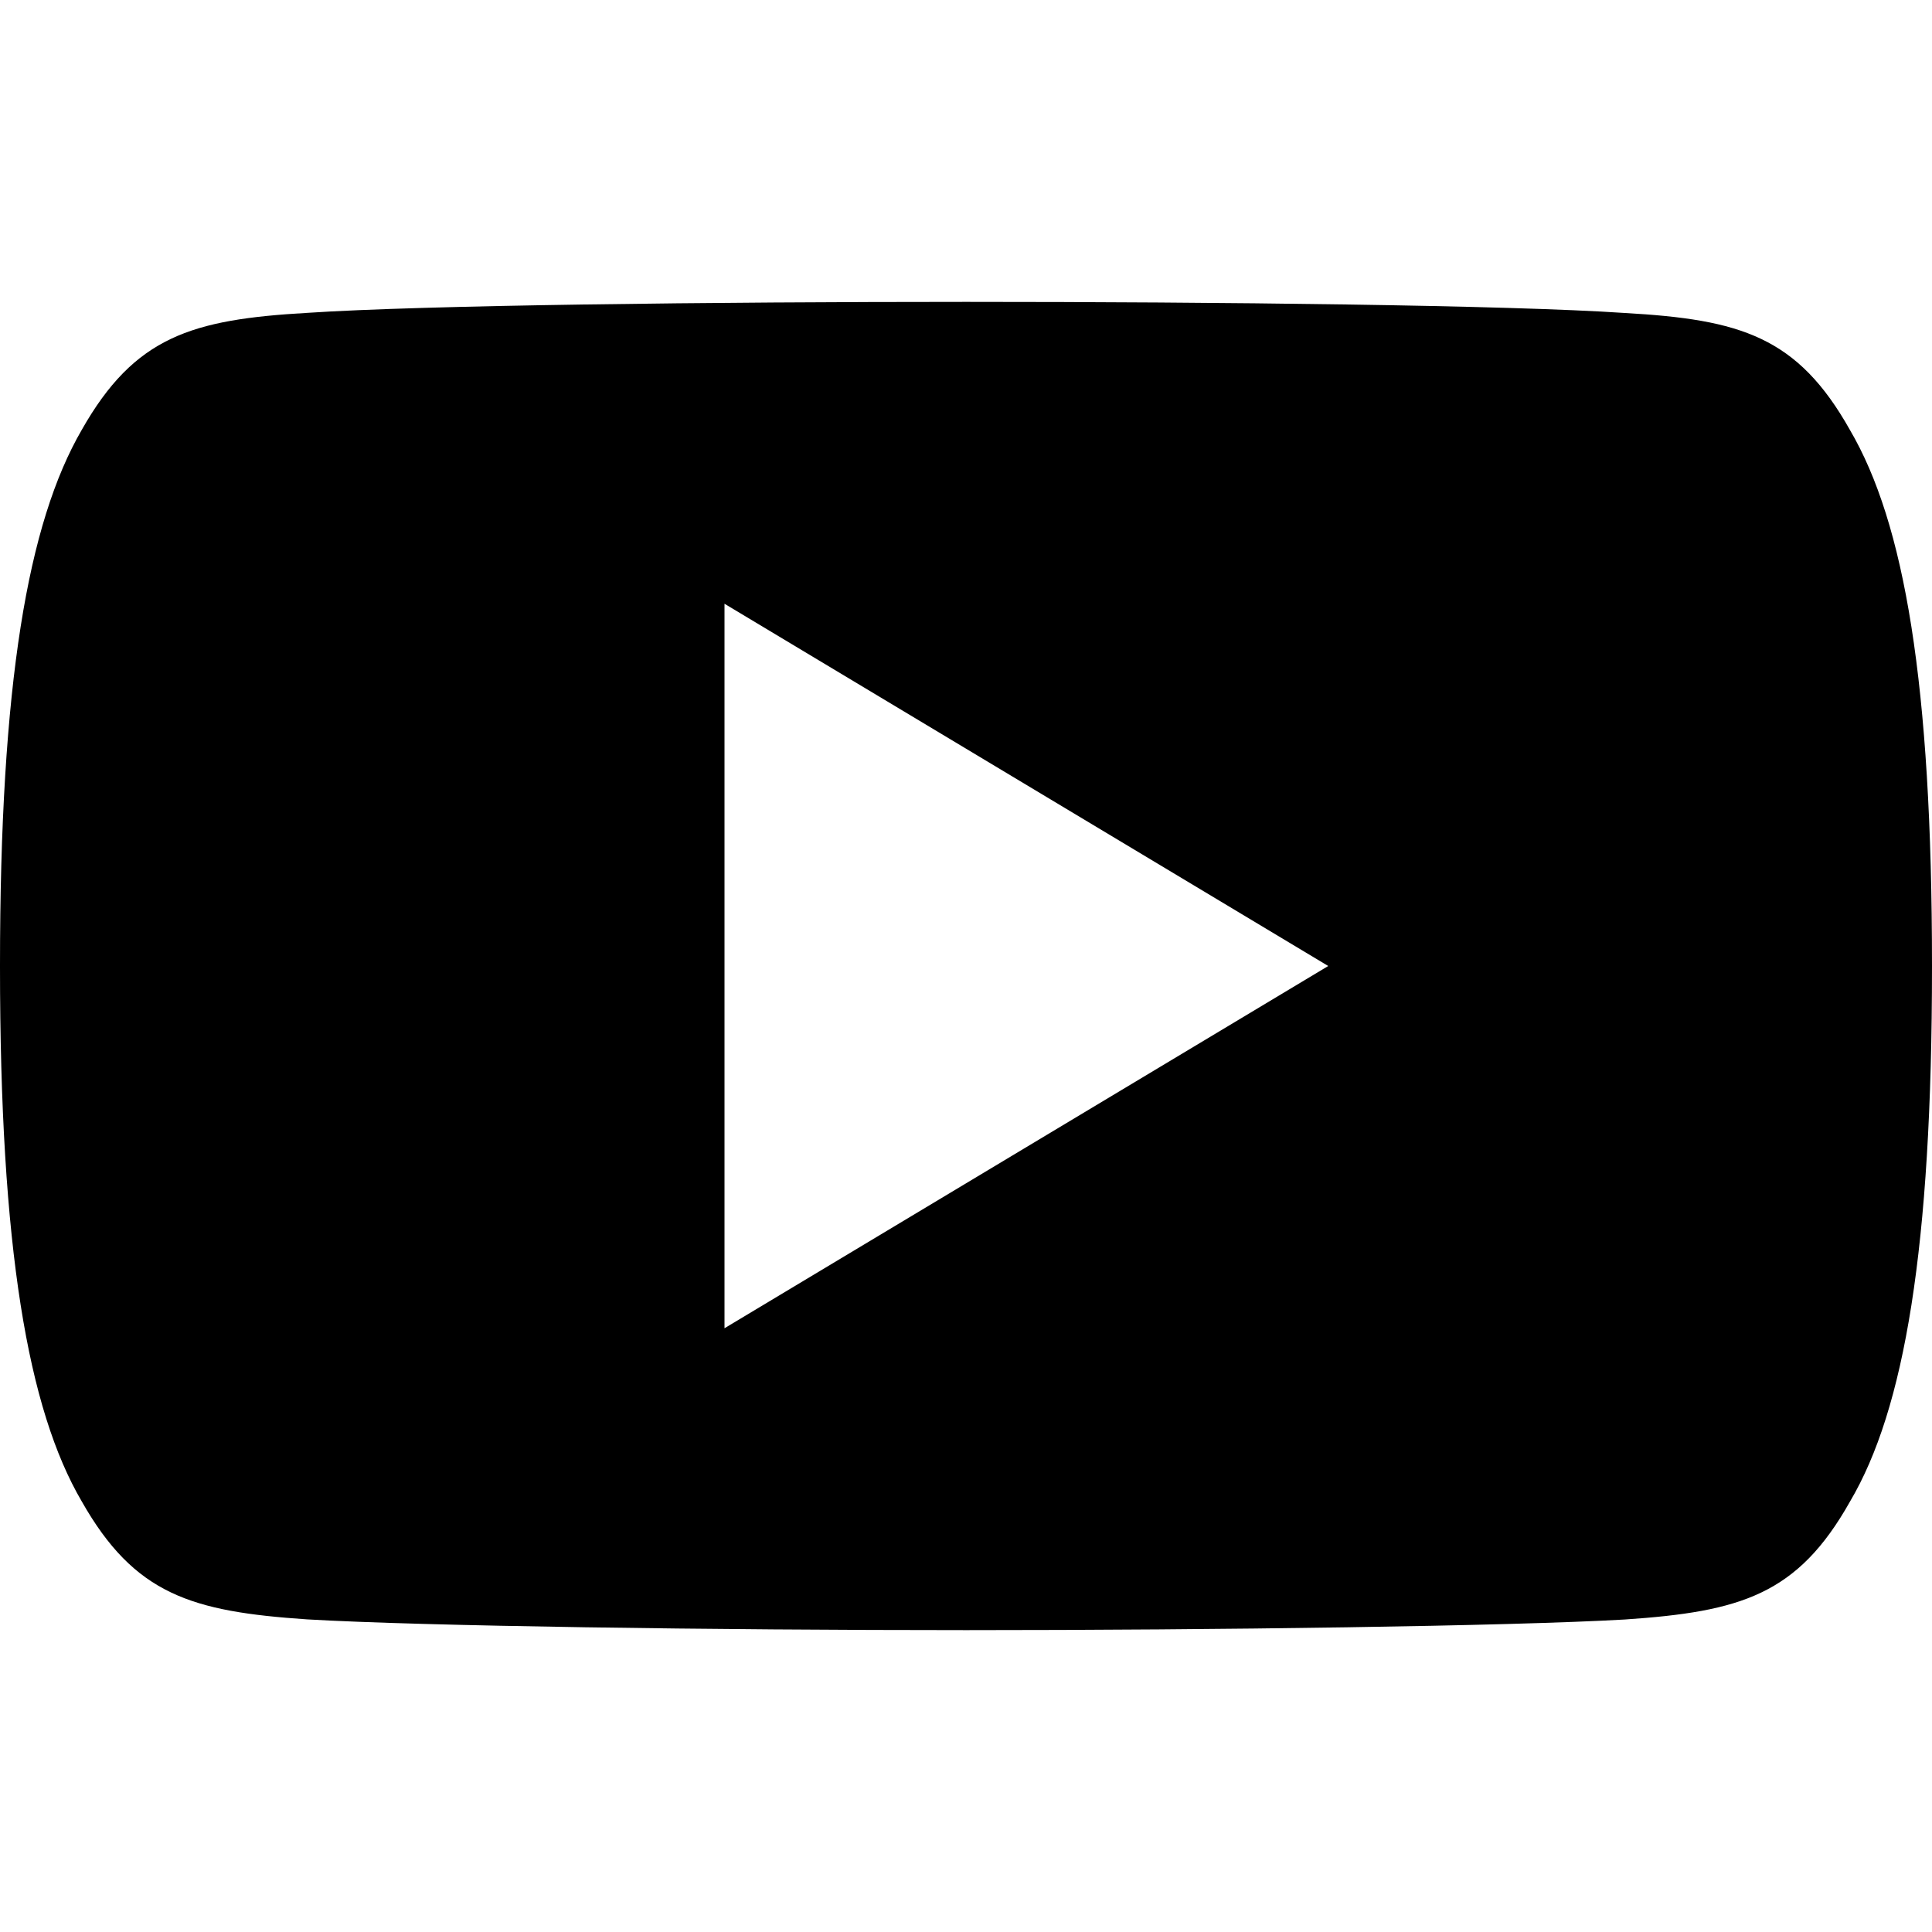
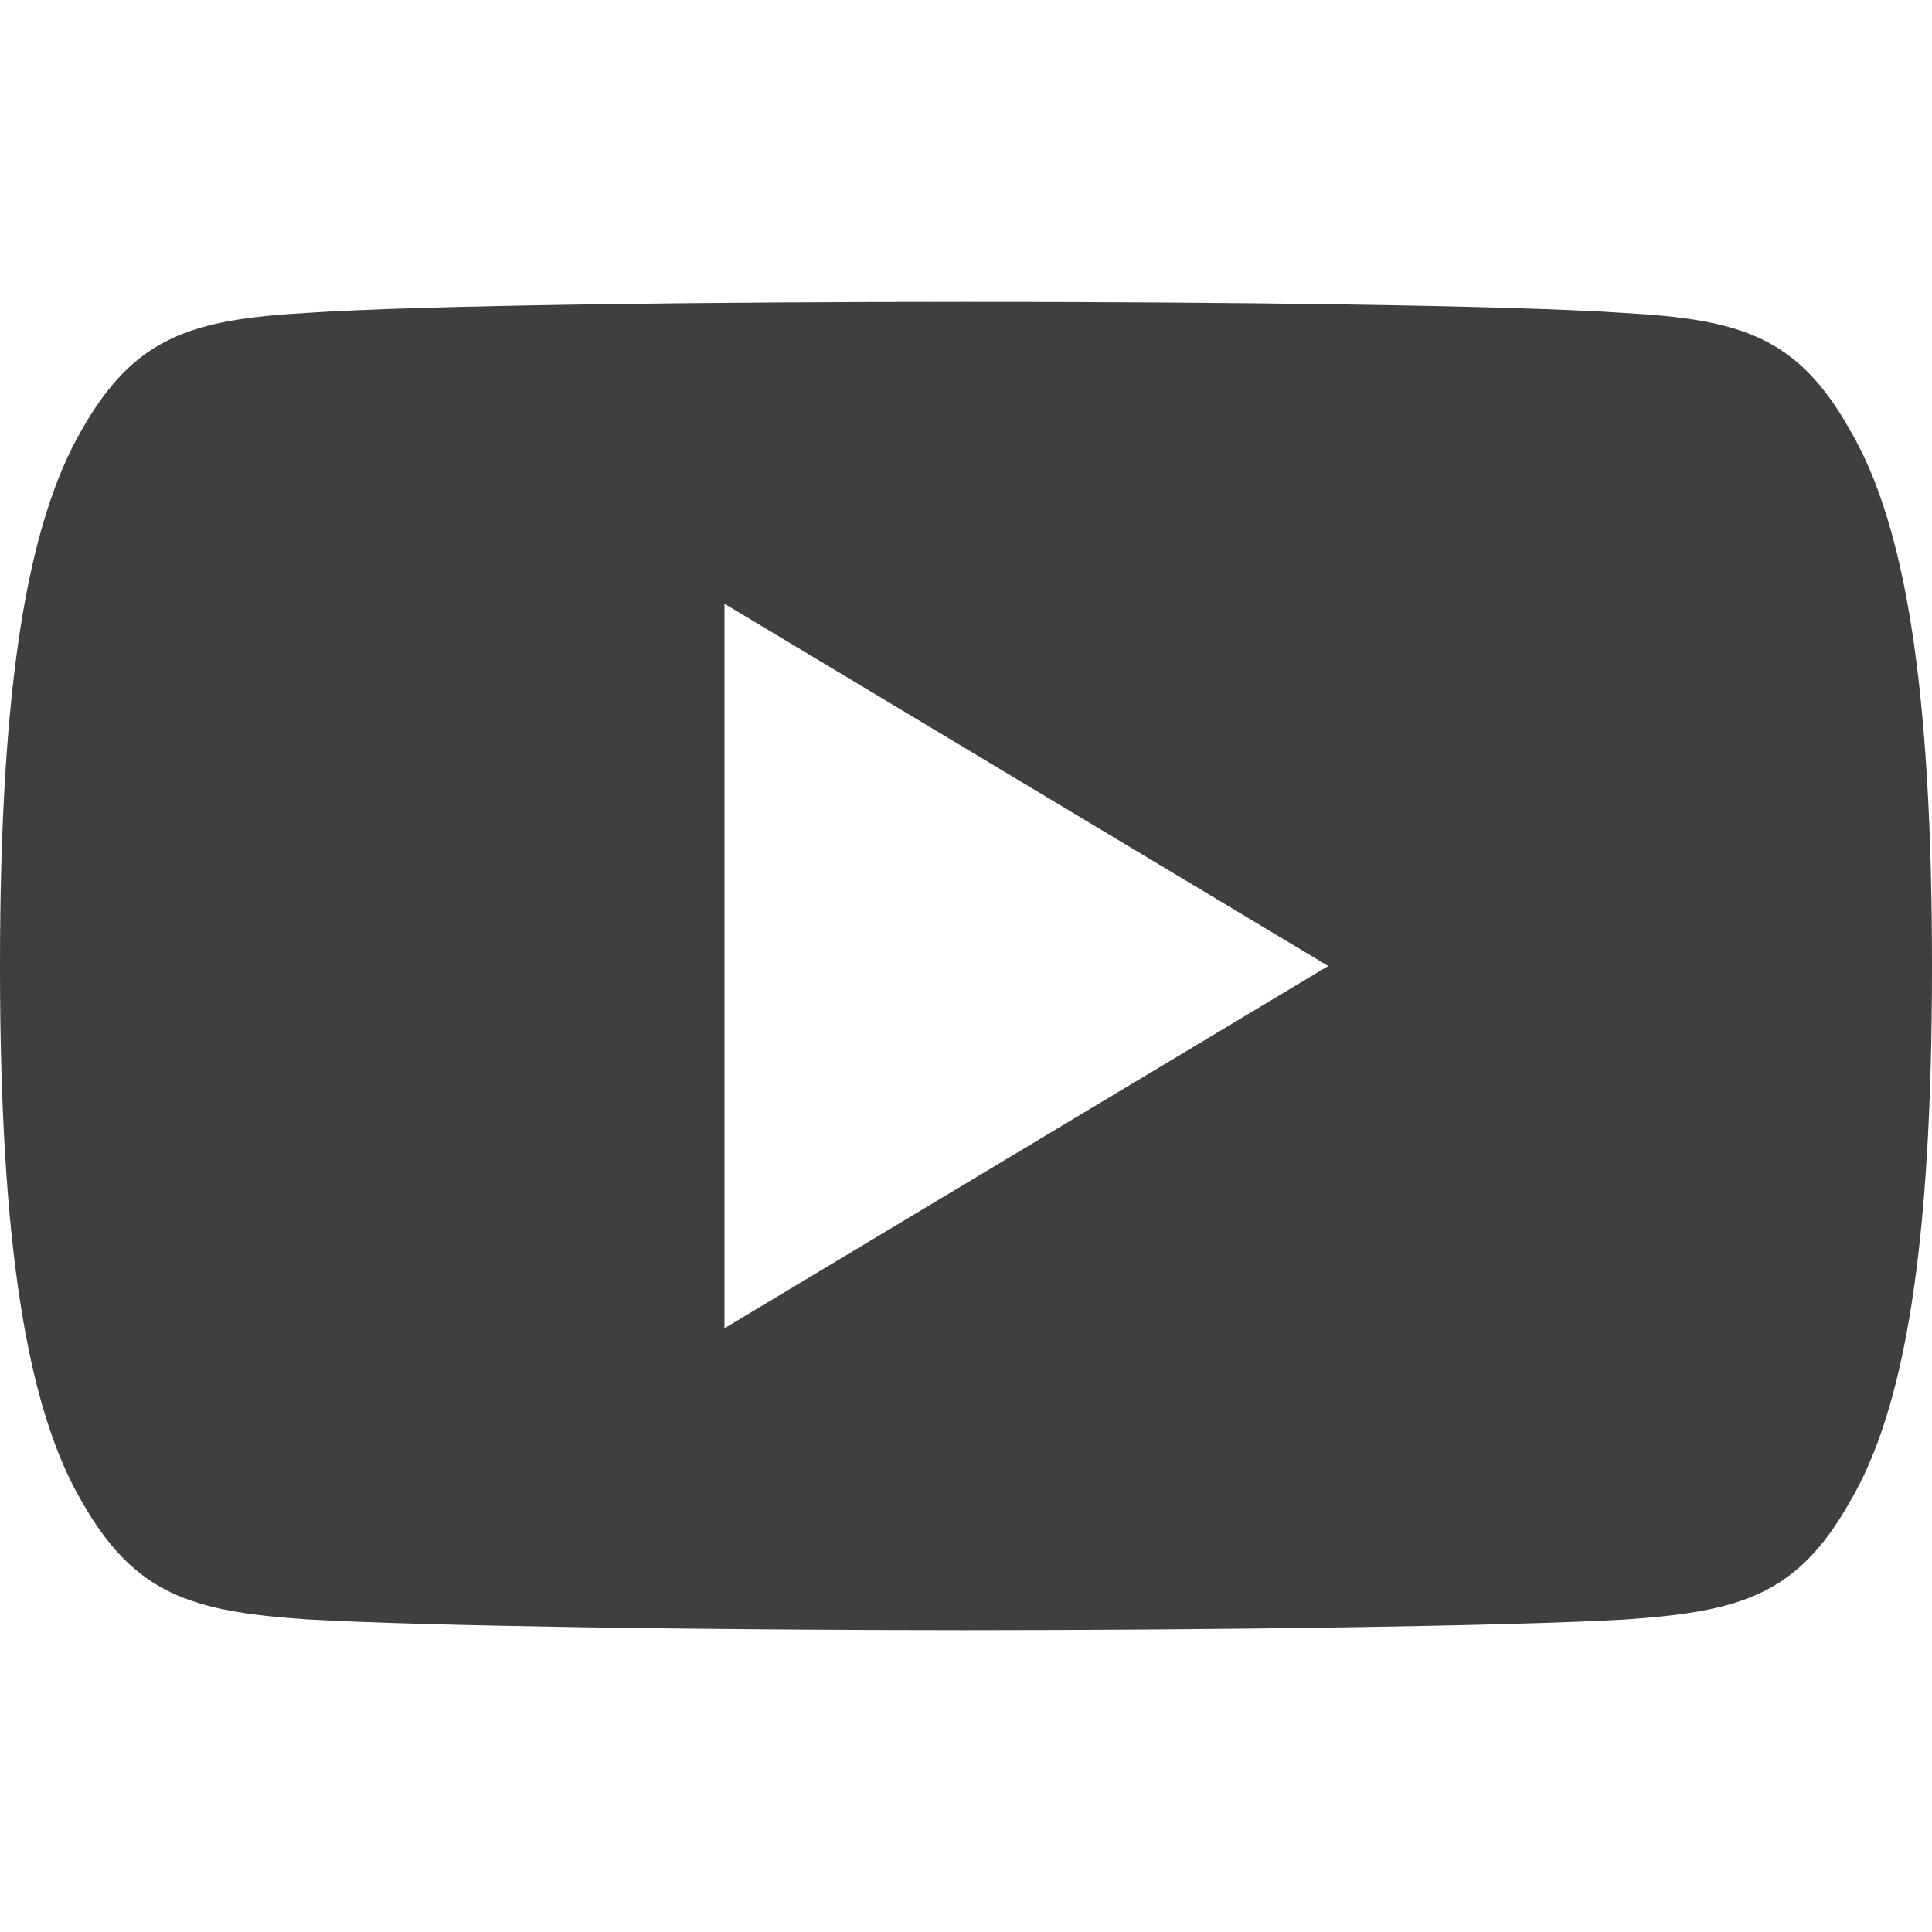
- <svg xmlns="http://www.w3.org/2000/svg" version="1.1" id="Capa_1" x="0px" y="0px" viewBox="0 0 512 512" style="enable-background:new 0 0 512 512;" xml:space="preserve">
+ <svg xmlns="http://www.w3.org/2000/svg" version="1.1" id="Capa_1" x="0px" y="0px" viewBox="0 0 512 512" style="enable-background:new 0 0 512 512; fill:#3f3f3f;" xml:space="preserve">
  <g>
    <g>
      <path d="M490.24,113.92c-13.888-24.704-28.96-29.248-59.648-30.976C399.936,80.864,322.848,80,256.064,80    c-66.912,0-144.032,0.864-174.656,2.912c-30.624,1.76-45.728,6.272-59.744,31.008C7.36,138.592,0,181.088,0,255.904    C0,255.968,0,256,0,256c0,0.064,0,0.096,0,0.096v0.064c0,74.496,7.36,117.312,21.664,141.728    c14.016,24.704,29.088,29.184,59.712,31.264C112.032,430.944,189.152,432,256.064,432c66.784,0,143.872-1.056,174.56-2.816    c30.688-2.08,45.76-6.56,59.648-31.264C504.704,373.504,512,330.688,512,256.192c0,0,0-0.096,0-0.16c0,0,0-0.064,0-0.096    C512,181.088,504.704,138.592,490.24,113.92z M192,352V160l160,96L192,352z" />
    </g>
  </g>
  <g>
</g>
  <g>
</g>
  <g>
</g>
  <g>
</g>
  <g>
</g>
  <g>
</g>
  <g>
</g>
  <g>
</g>
  <g>
</g>
  <g>
</g>
  <g>
</g>
  <g>
</g>
  <g>
</g>
  <g>
</g>
  <g>
</g>
</svg>
